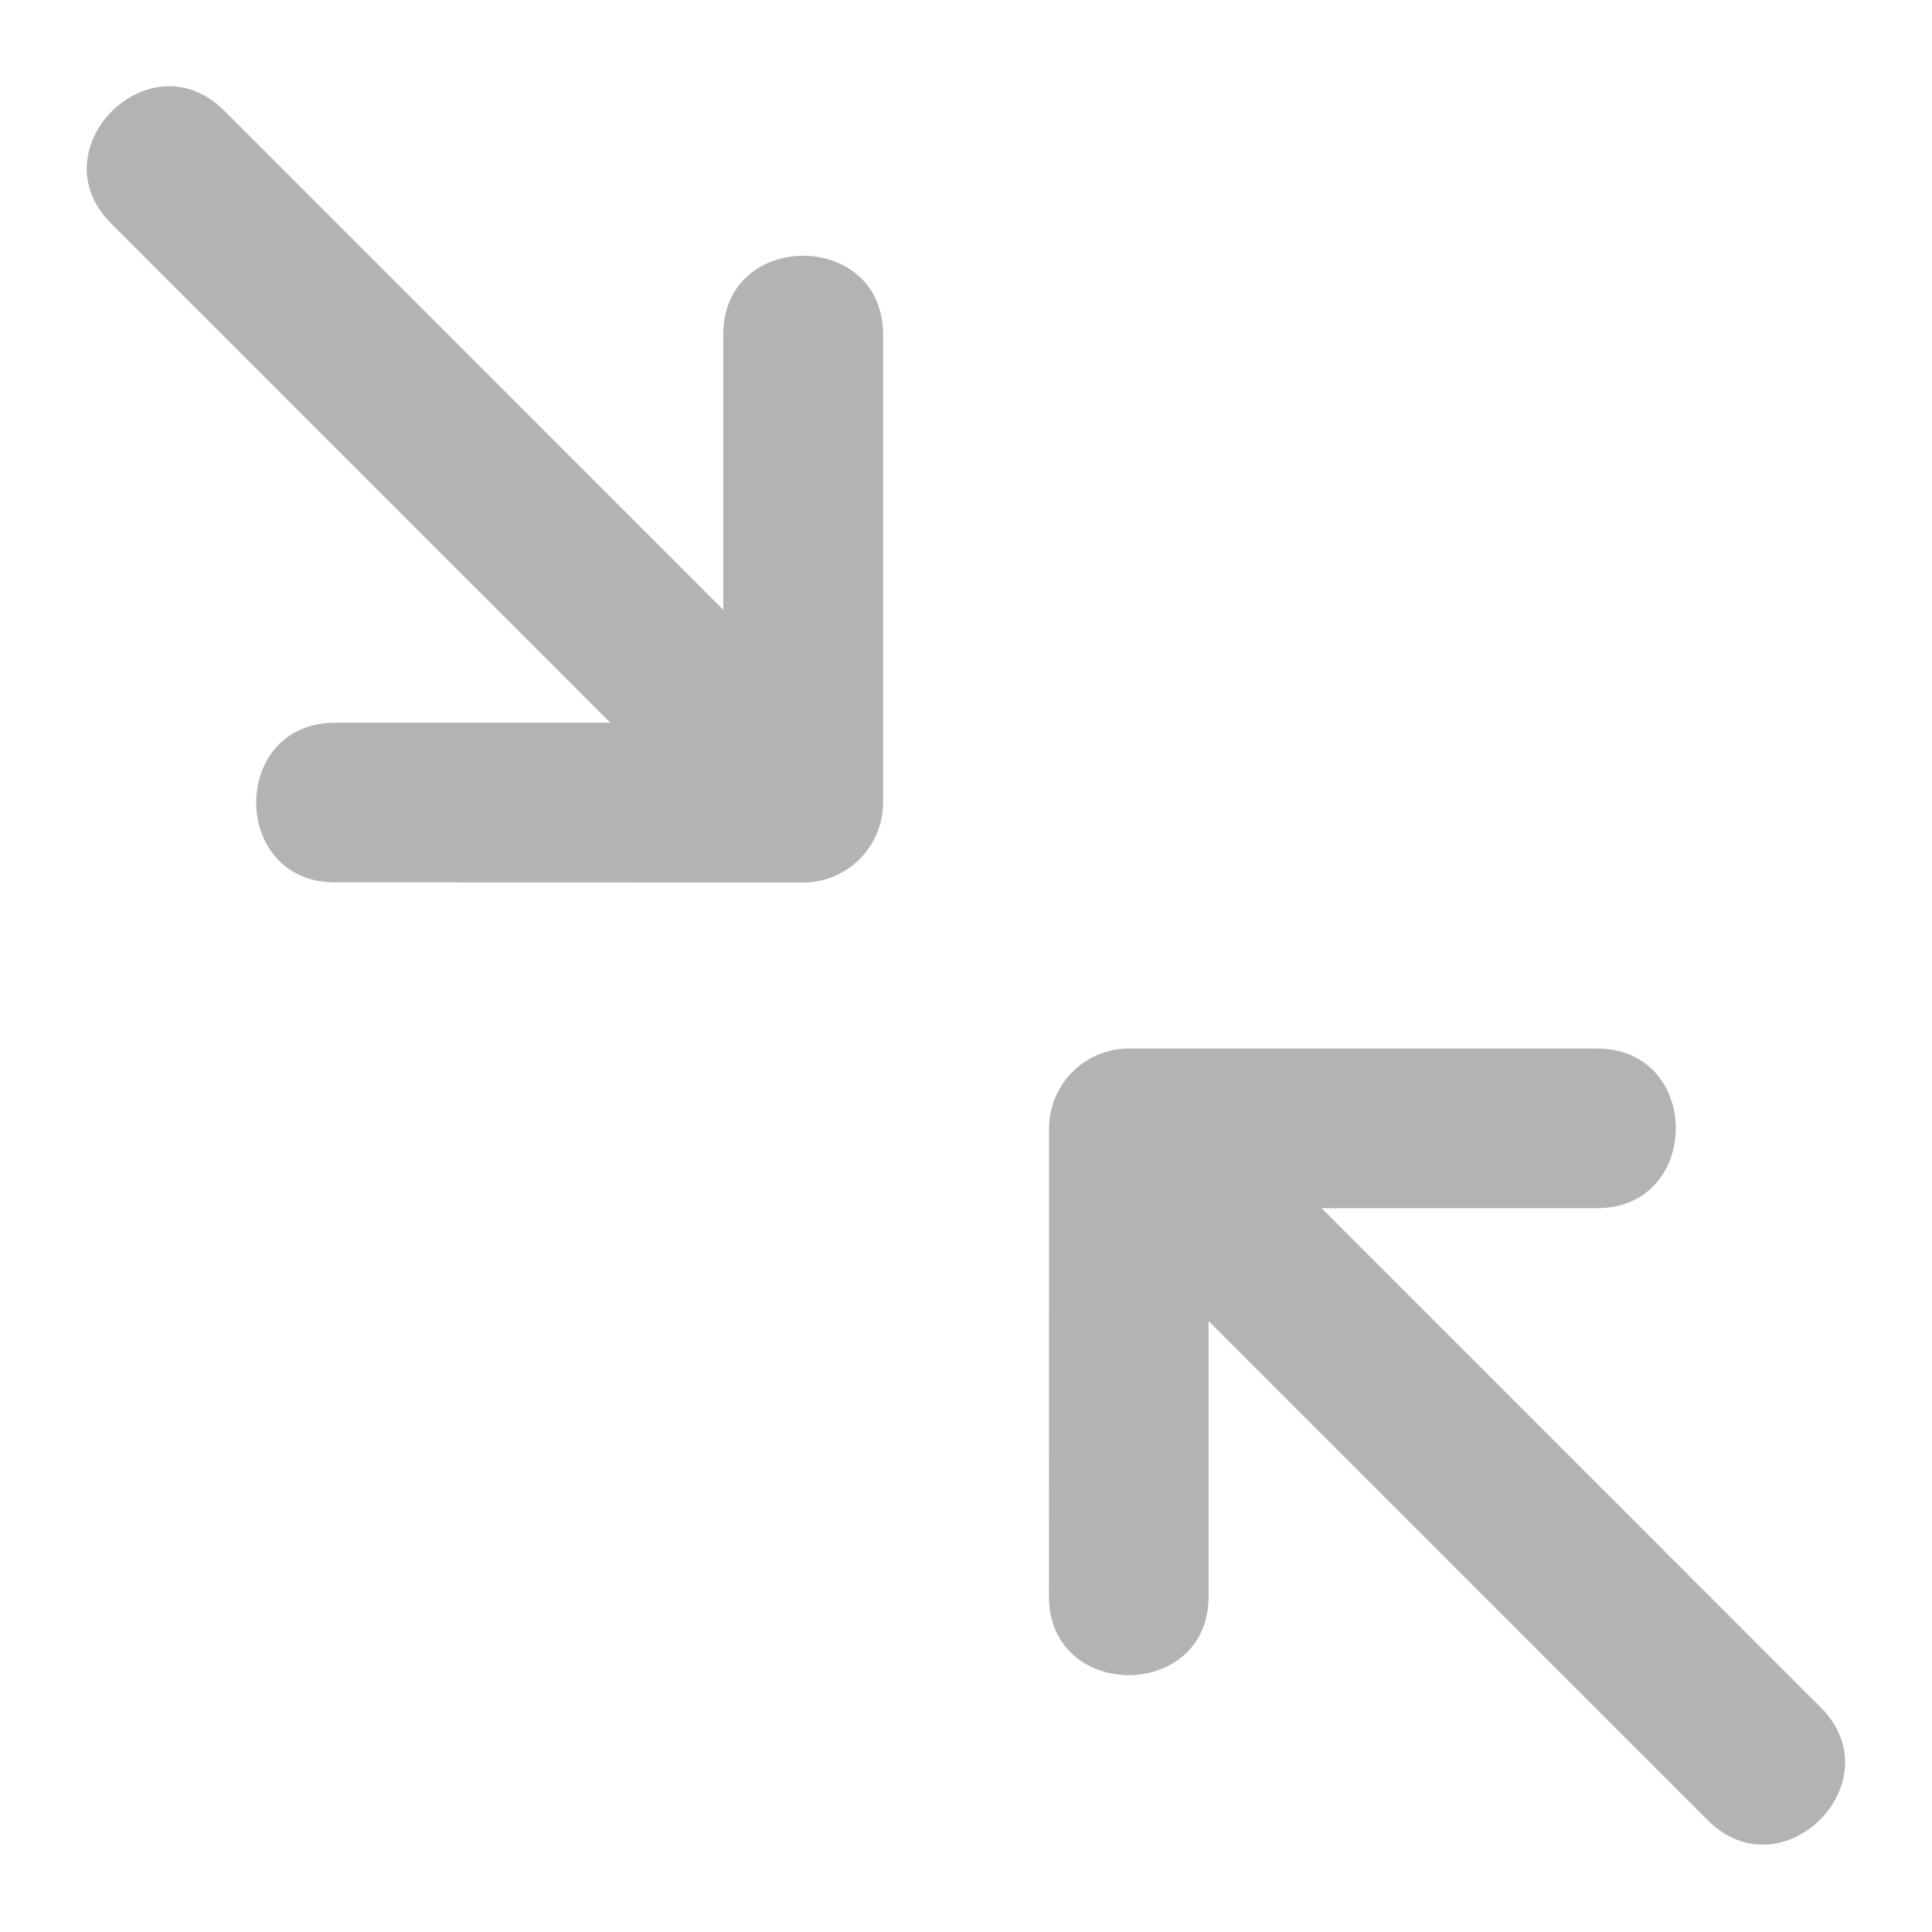
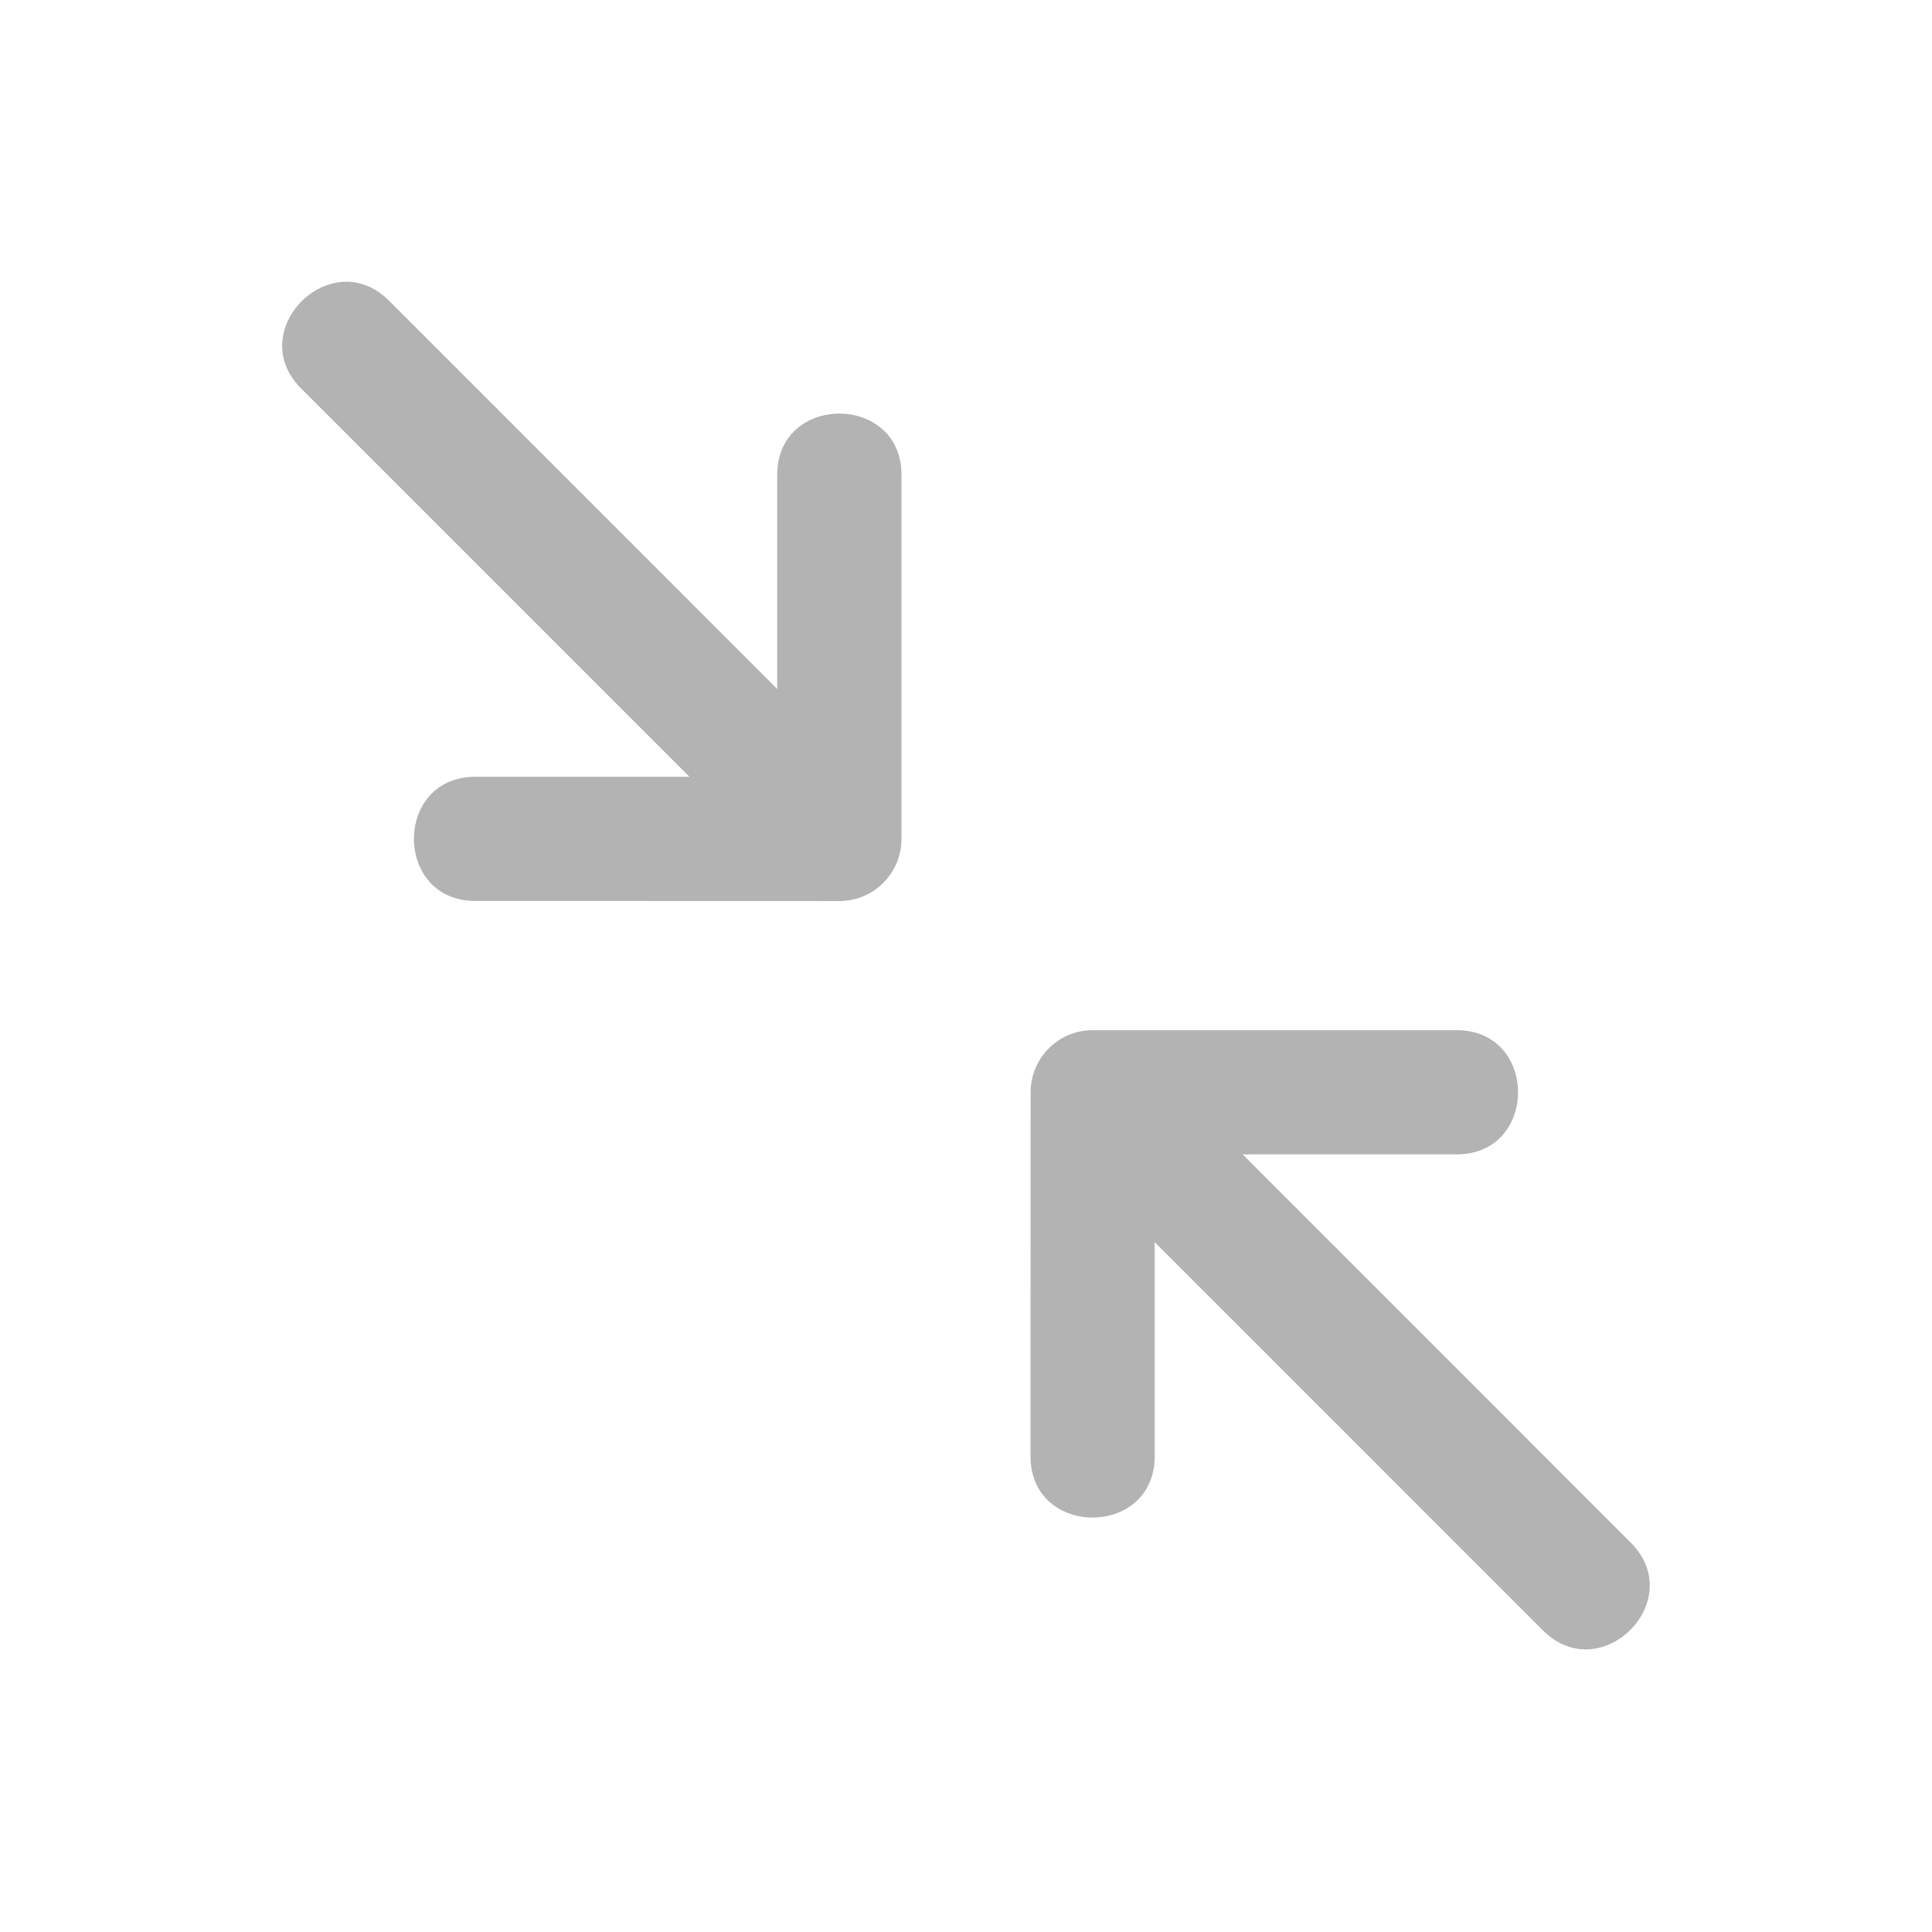
- <svg xmlns="http://www.w3.org/2000/svg" width=".875rem" height=".875rem" viewBox="0 0 14 14" fill="none">
-   <path fill-rule="evenodd" clip-rule="evenodd" d="M13.194 12.373C13.733 12.912 12.915 13.729 12.376 13.191L8.758 9.573V11.568C8.758 12.329 7.601 12.329 7.601 11.568L7.602 8.177C7.602 7.857 7.861 7.598 8.18 7.598H11.572C12.334 7.598 12.334 8.755 11.572 8.755L9.577 8.755L13.194 12.373ZM5.241 2.424C5.241 1.663 6.399 1.663 6.399 2.424V5.816C6.399 6.136 6.139 6.395 5.82 6.395L2.428 6.394C1.666 6.394 1.666 5.237 2.428 5.237H4.423L0.805 1.619C0.266 1.081 1.085 0.263 1.624 0.801L5.241 4.419L5.241 2.424Z" fill="#B3B3B3" />
+ <svg xmlns="http://www.w3.org/2000/svg" width="18" height="18" viewBox="0 0 18 18" fill="none">
+   <path fill-rule="evenodd" clip-rule="evenodd" d="M15.194 14.373C15.733 14.912 14.915 15.729 14.376 15.191L10.758 11.573V13.568C10.758 14.329 9.601 14.329 9.601 13.568L9.602 10.177C9.602 9.857 9.861 9.598 10.18 9.598H13.572C14.334 9.598 14.334 10.755 13.572 10.755L11.577 10.755L15.194 14.373ZM7.241 4.424C7.241 3.663 8.399 3.663 8.399 4.424V7.816C8.399 8.136 8.139 8.395 7.82 8.395L4.428 8.394C3.666 8.394 3.666 7.237 4.428 7.237H6.423L2.805 3.619C2.267 3.081 3.085 2.263 3.624 2.801L7.241 6.419L7.241 4.424Z" fill="#B3B3B3" />
</svg>
